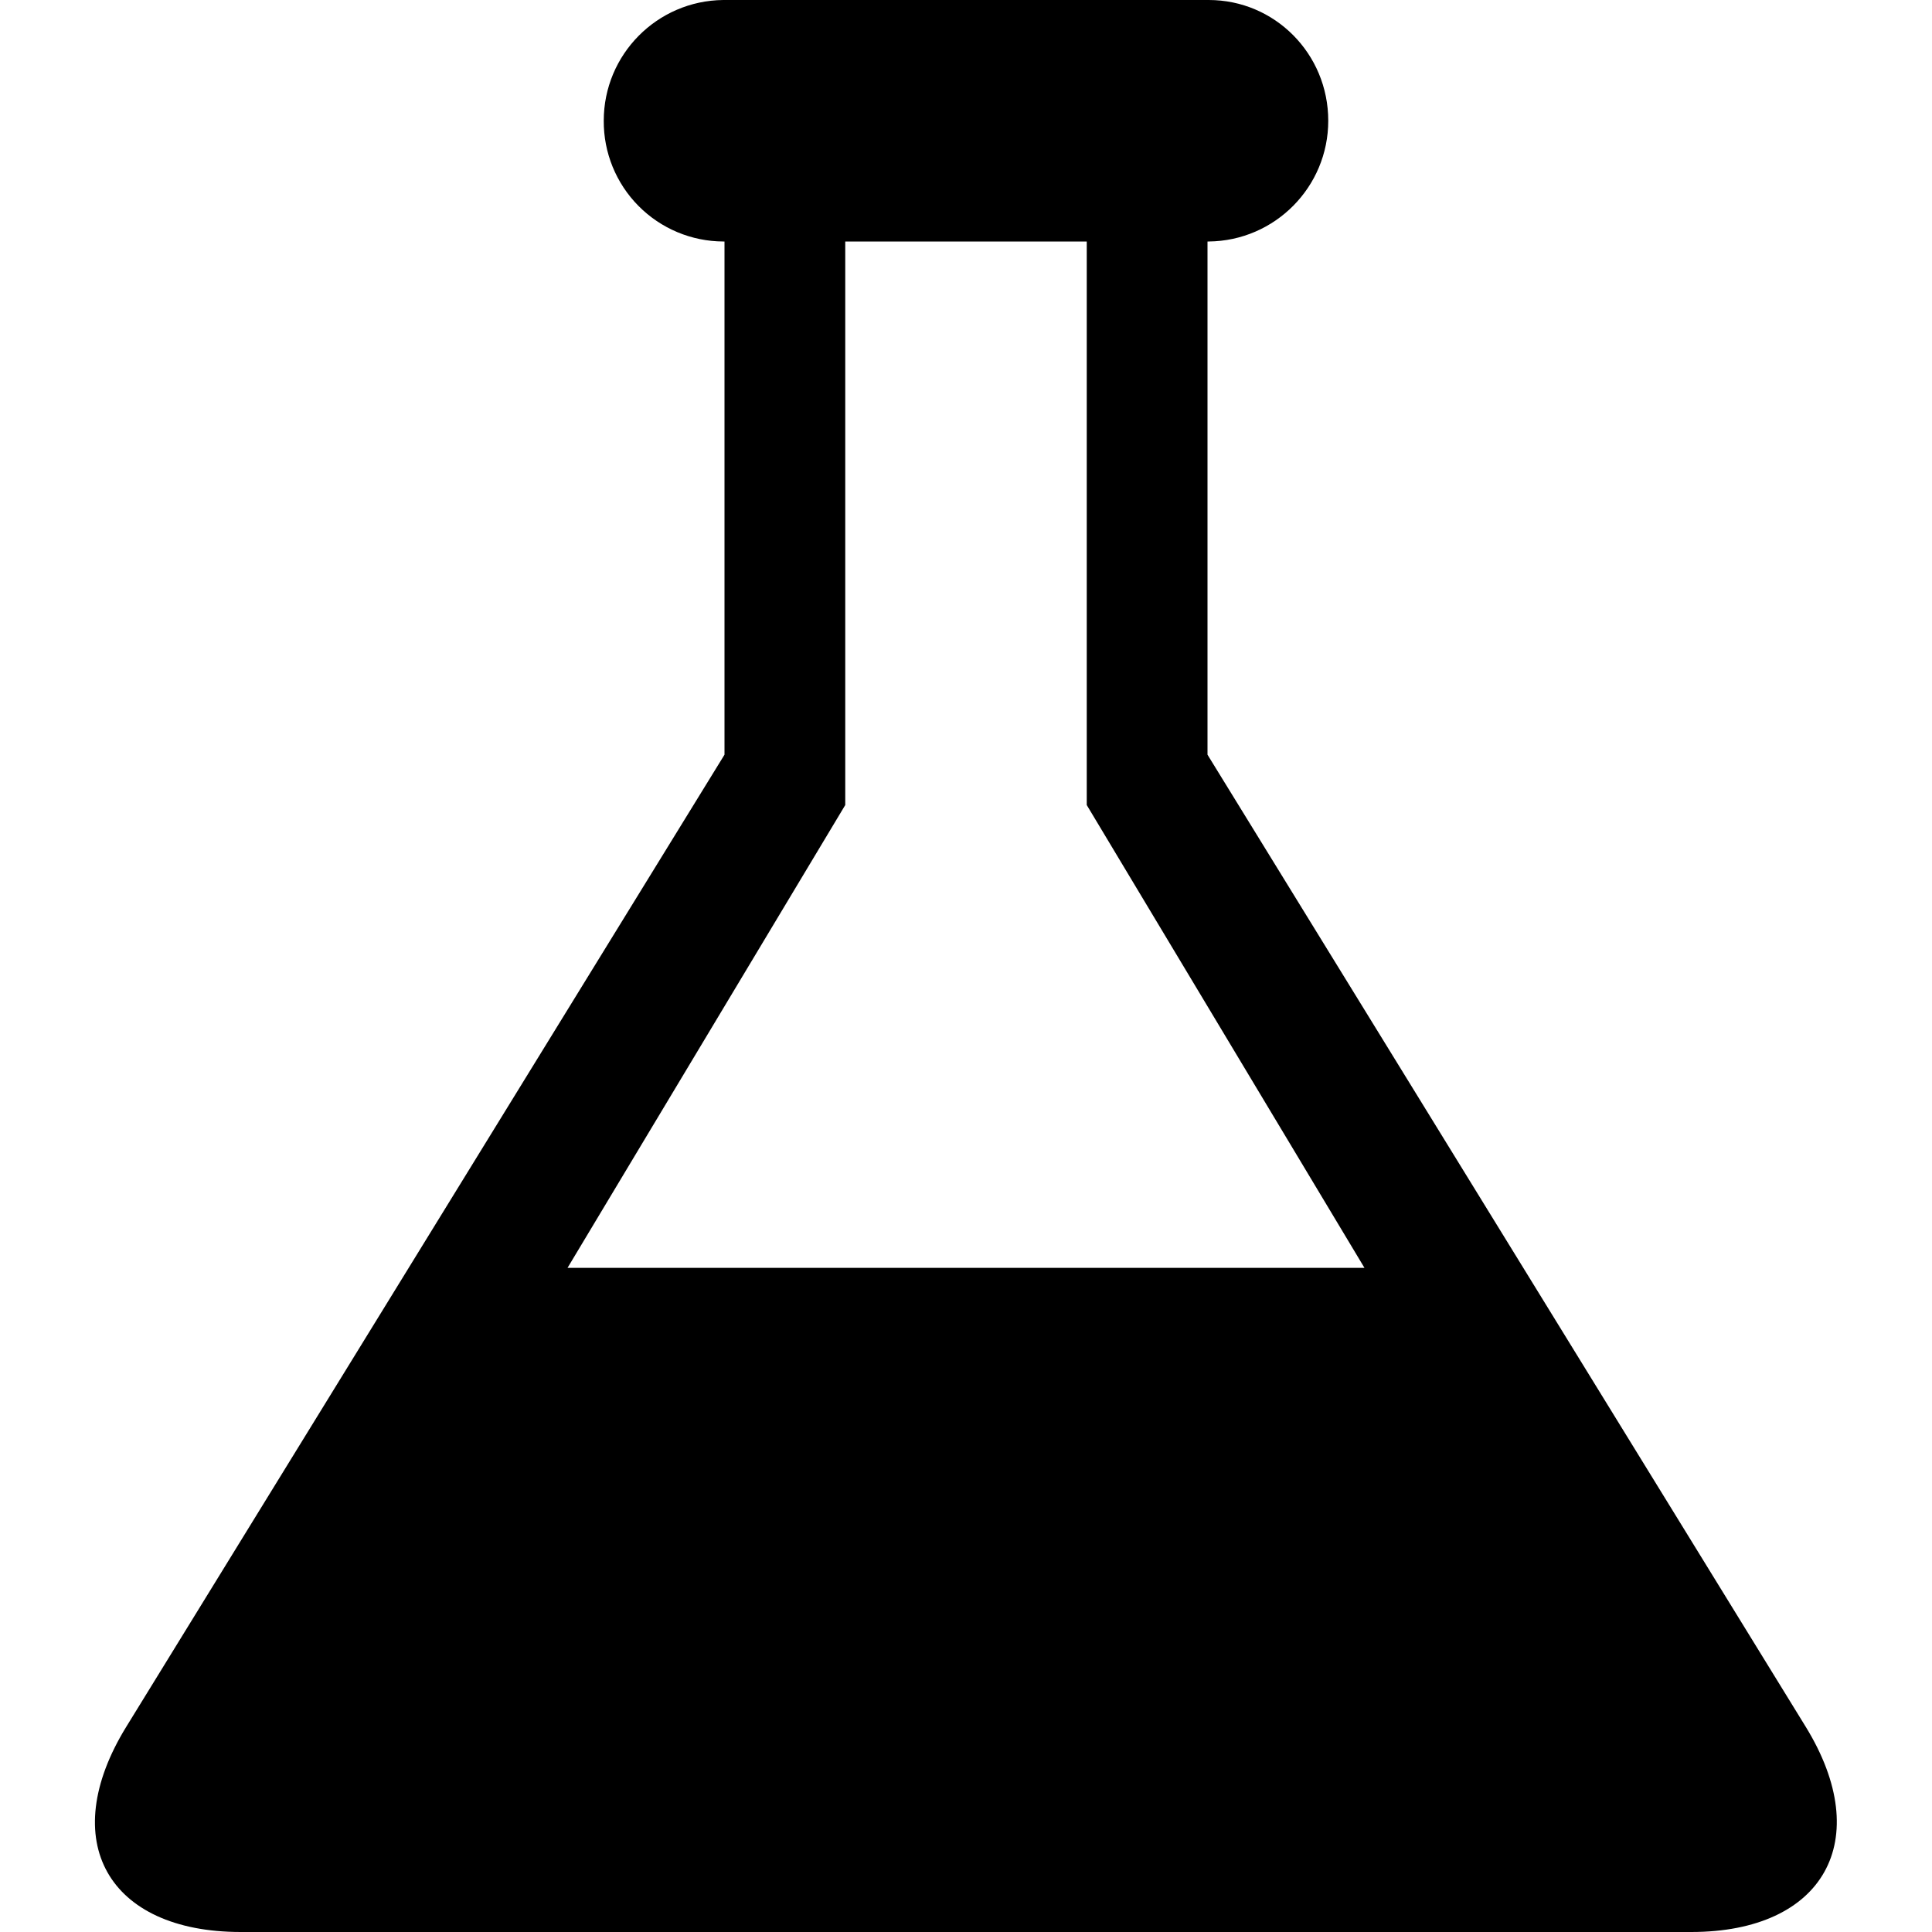
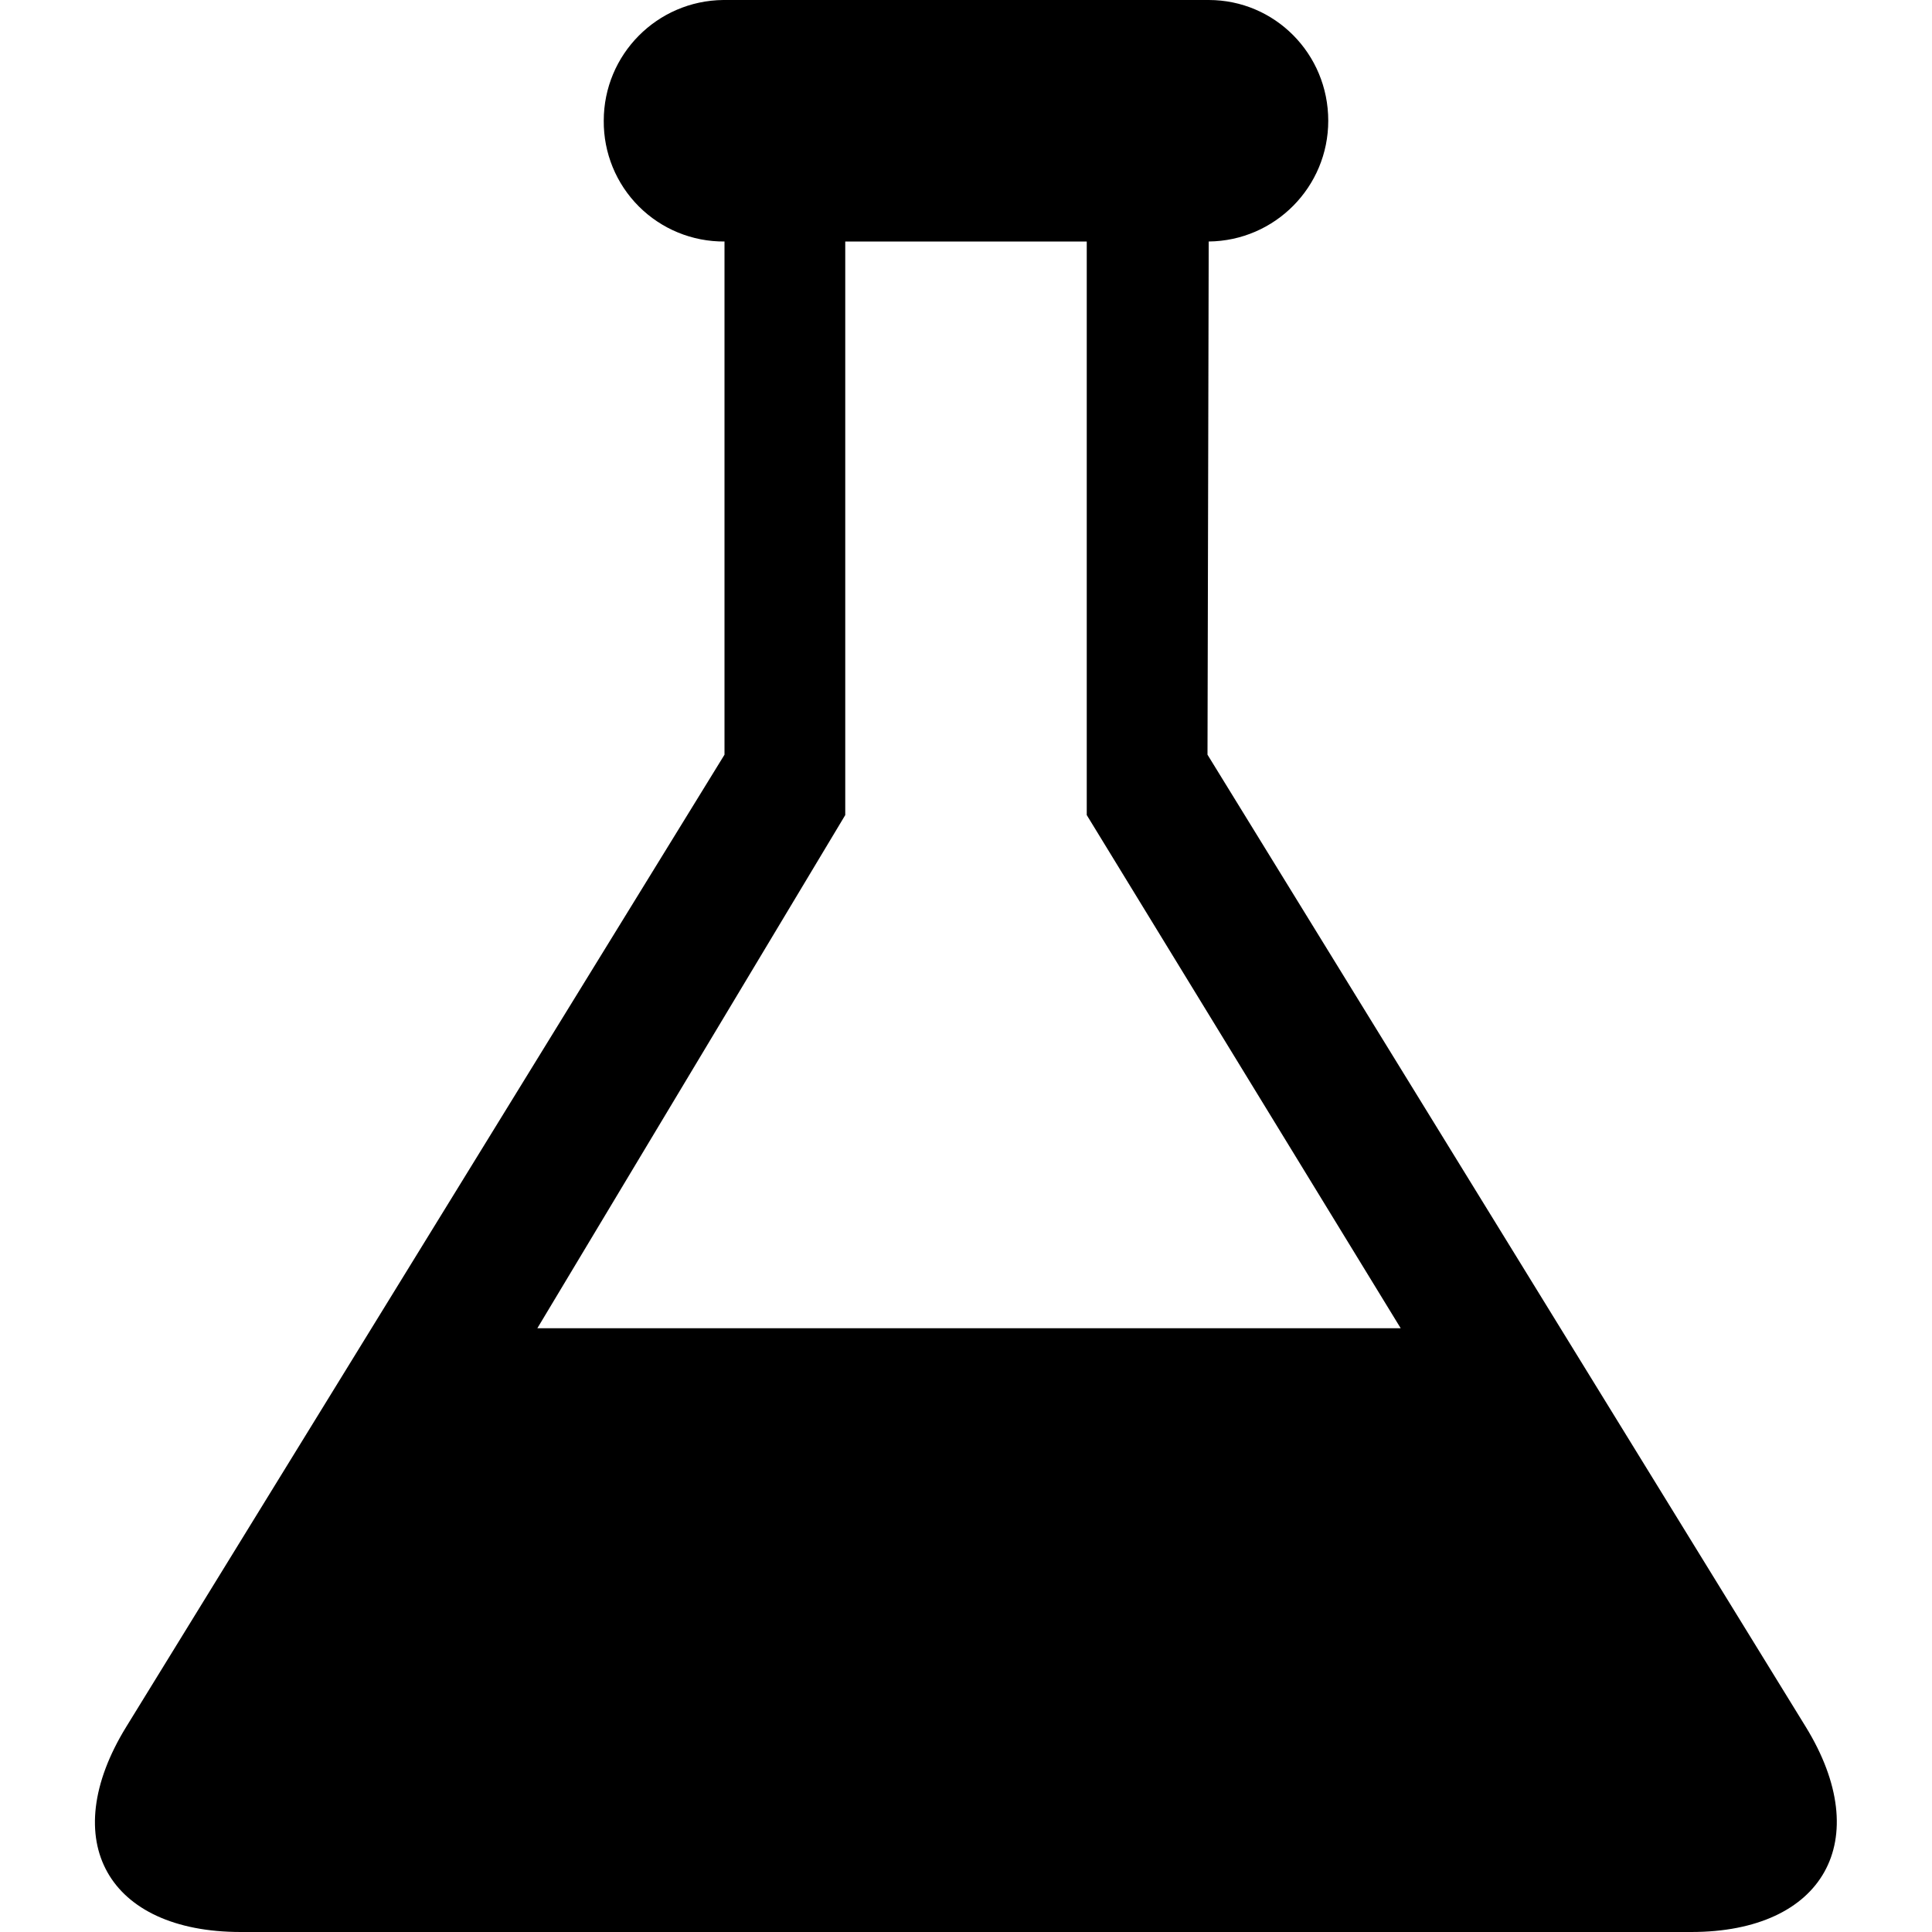
- <svg xmlns="http://www.w3.org/2000/svg" width="16" height="16" viewBox="0 0 16 16">
-   <path d="M10 6.25l4.954 8.05c.578.94.15 1.7-.948 1.7H1.994c-1.1 0-1.53-.755-.948-1.7L6 6.25V2h-.01A.994.994 0 0 1 5 1a1 1 0 0 1 .99-1h4.02c.546 0 .99.444.99 1a1 1 0 0 1-.99 1H10v4.25zM4.7 10.5L7 6.667V2h2v4.667l2.3 3.833H4.7z" fill-rule="evenodd" />
+ <svg xmlns="http://www.w3.org/2000/svg" class="icon-main icon-beta" width="16" height="16" viewBox="0 0 16 16">
+   <g class="icon-meta">
+         </g>
+   <g class="icon-container">
+     <path d="M14.954 14.3c.578.94.15 1.7-.948 1.7H1.994c-1.1 0-1.53-.755-.948-1.7L6 6.25V2a.992.992 0 0 1-1-1 1 1 0 0 1 .99-1h4.02c.546 0 .99.444.99 1a1 1 0 0 1-.99 1L10 6.25l4.954 8.05zM4.45 11L7 6.75V2h2v4.75L11.6 11H4.45z" fill-rule="evenodd" />
+   </g>
</svg>
